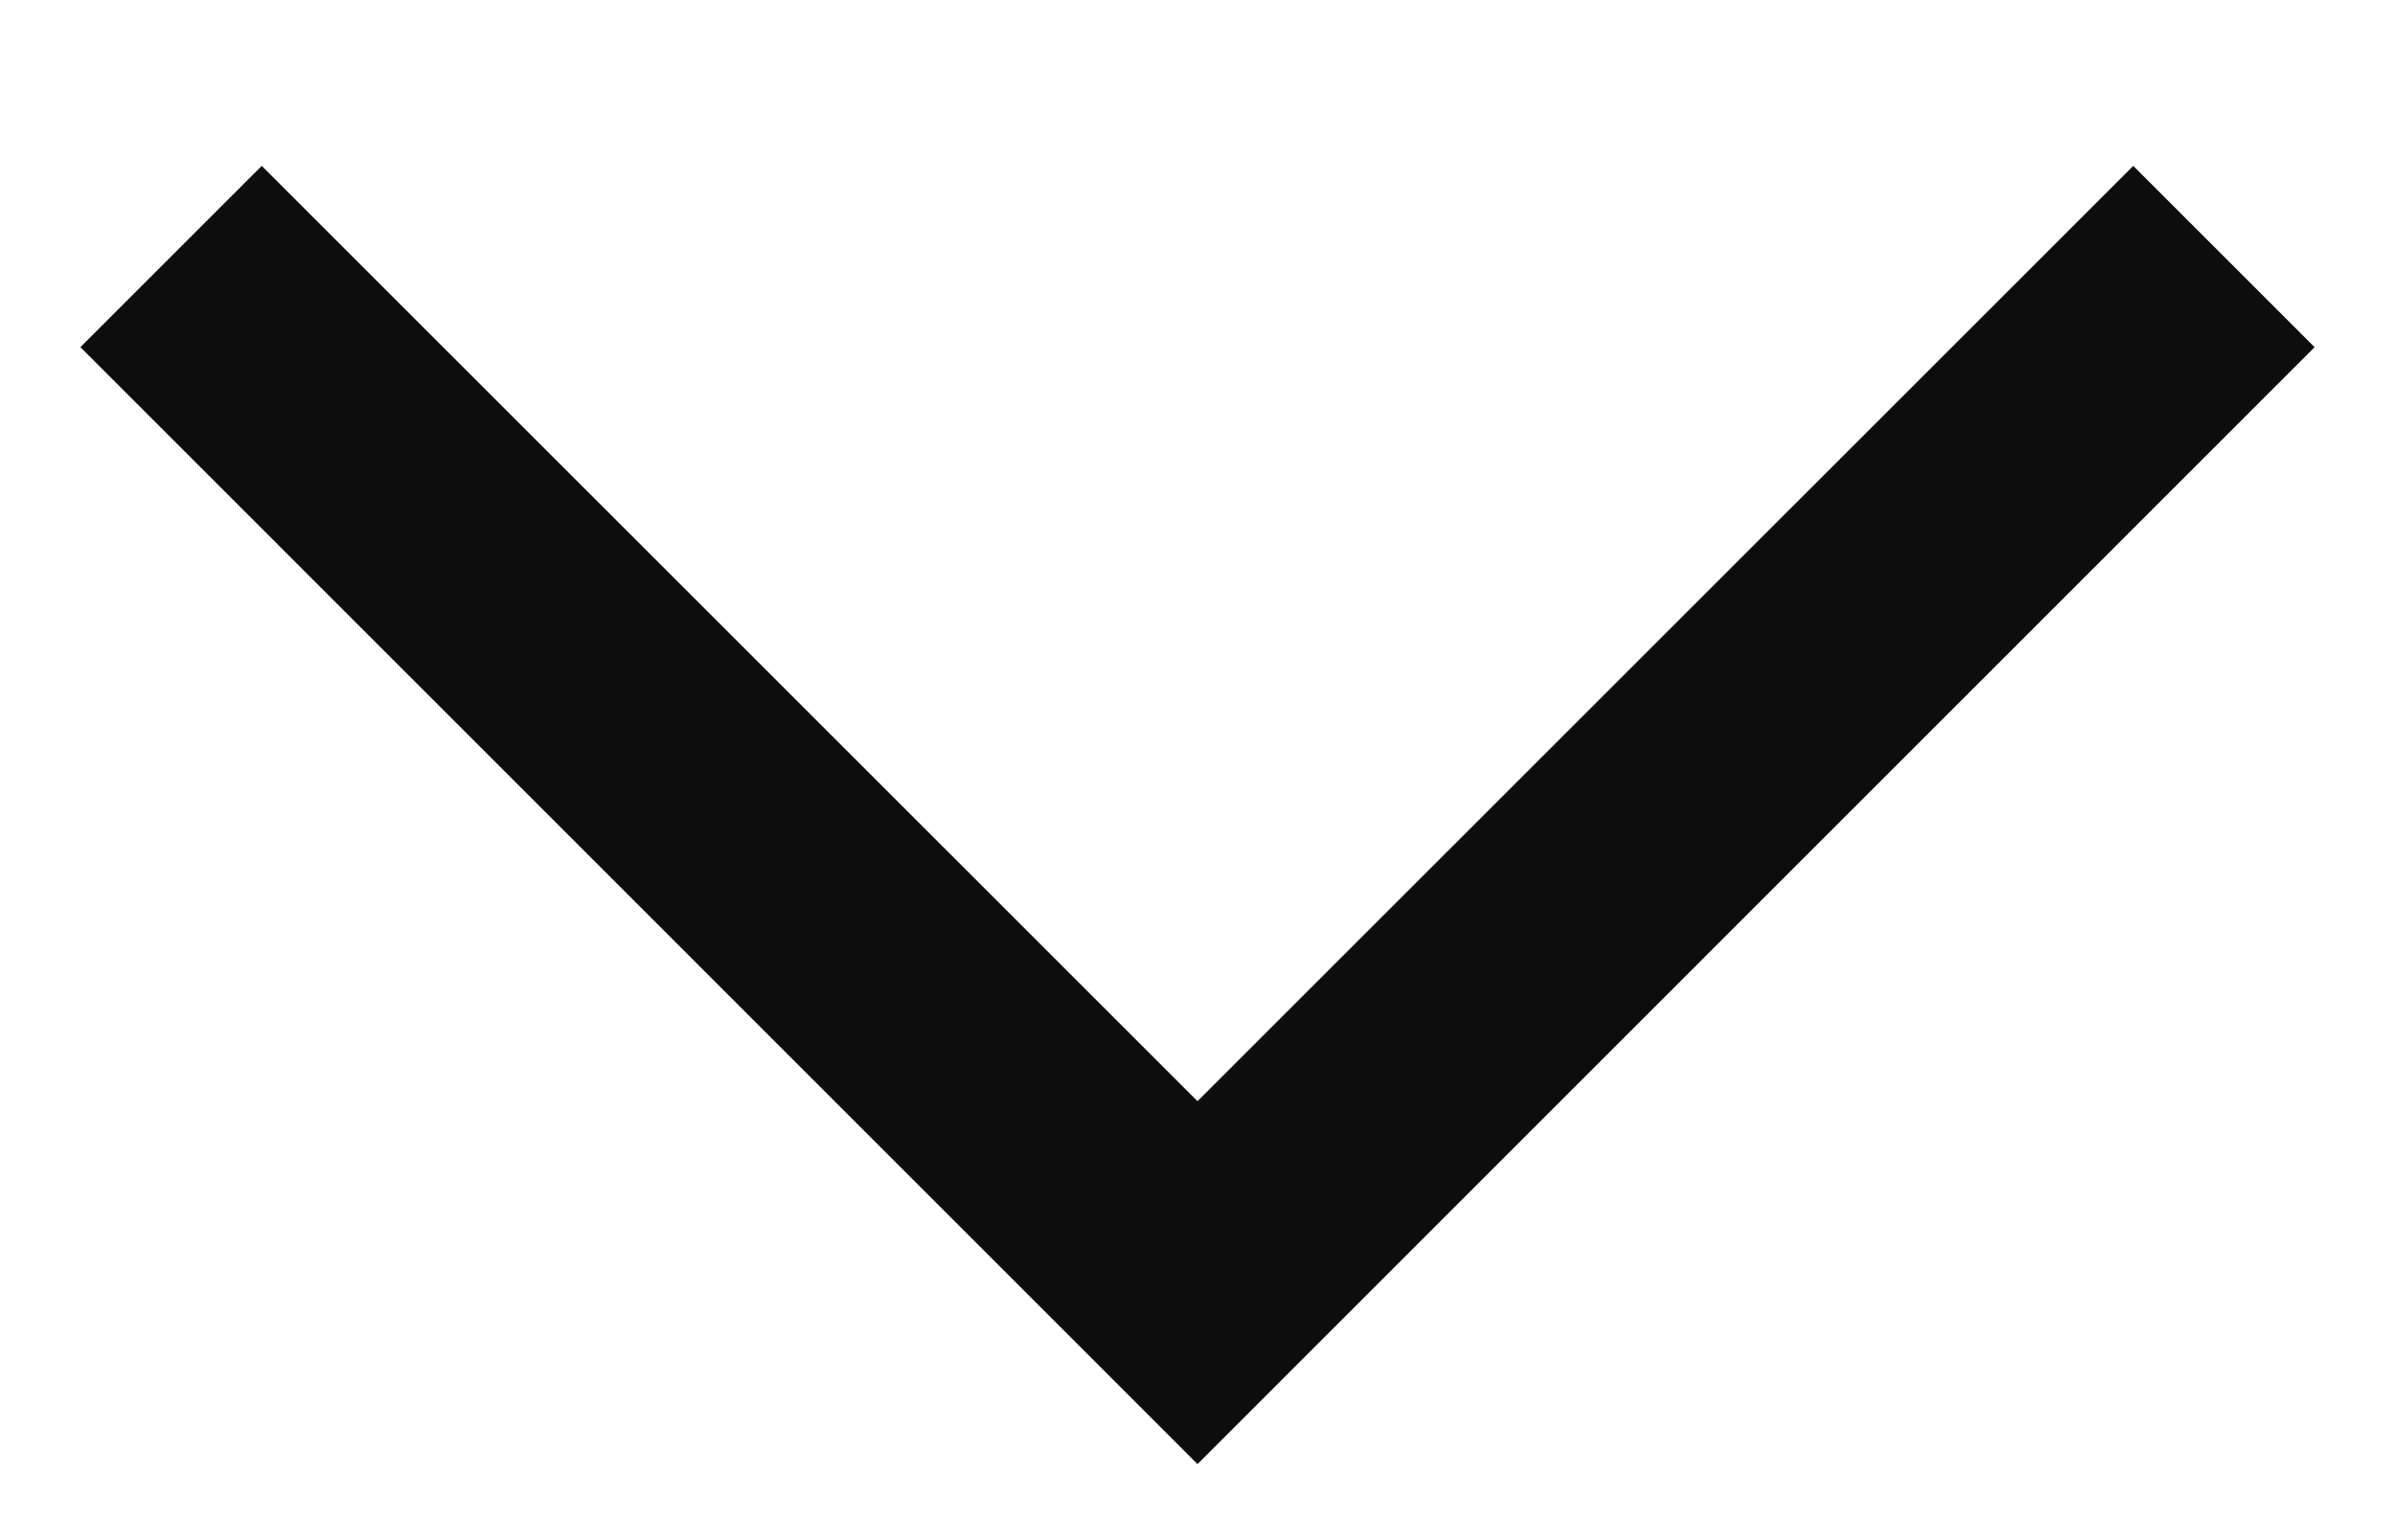
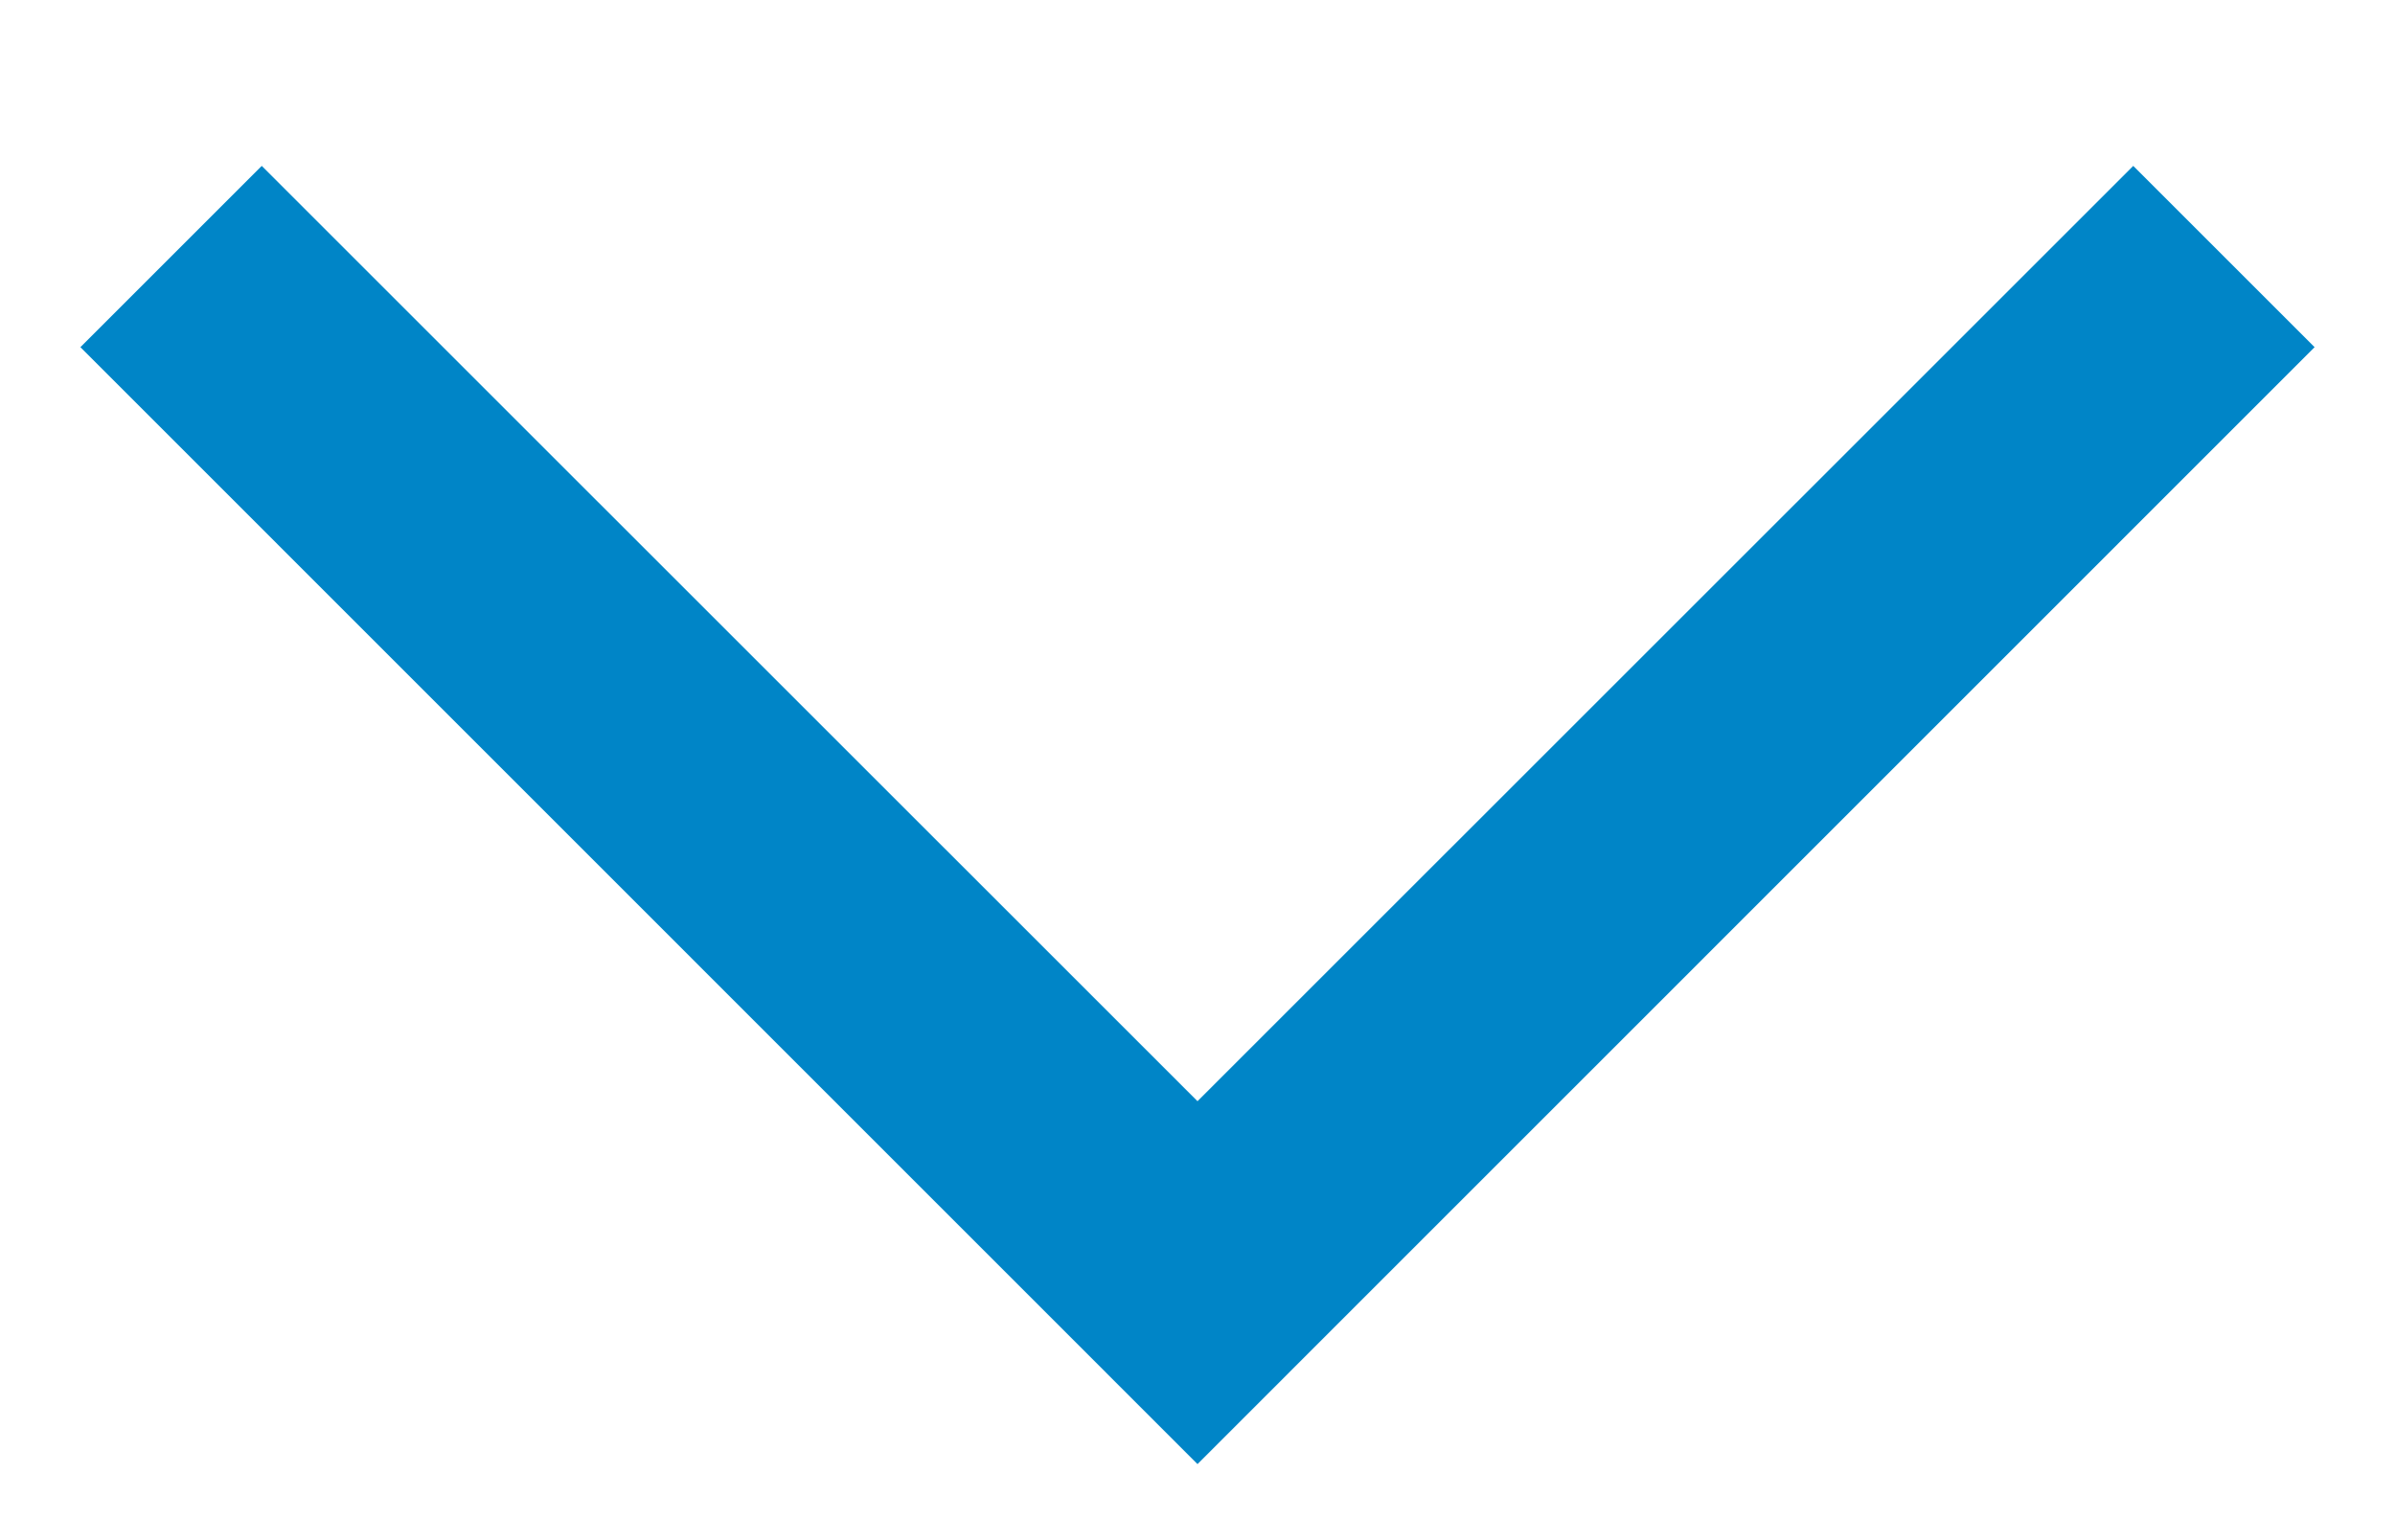
<svg xmlns="http://www.w3.org/2000/svg" width="14" height="9" viewBox="0 0 14 9" fill="none">
-   <path fill-rule="evenodd" clip-rule="evenodd" d="M7 6.439L1.53 0.97L0.47 2.03L7 8.561L13.53 2.03L12.47 0.97L7 6.439Z" fill="#0D0D0D" />
+   <path fill-rule="evenodd" clip-rule="evenodd" d="M7 6.439L1.53 0.97L0.47 2.03L7 8.561L13.53 2.03L12.47 0.97L7 6.439Z" fill="#0085C7" />
</svg>
